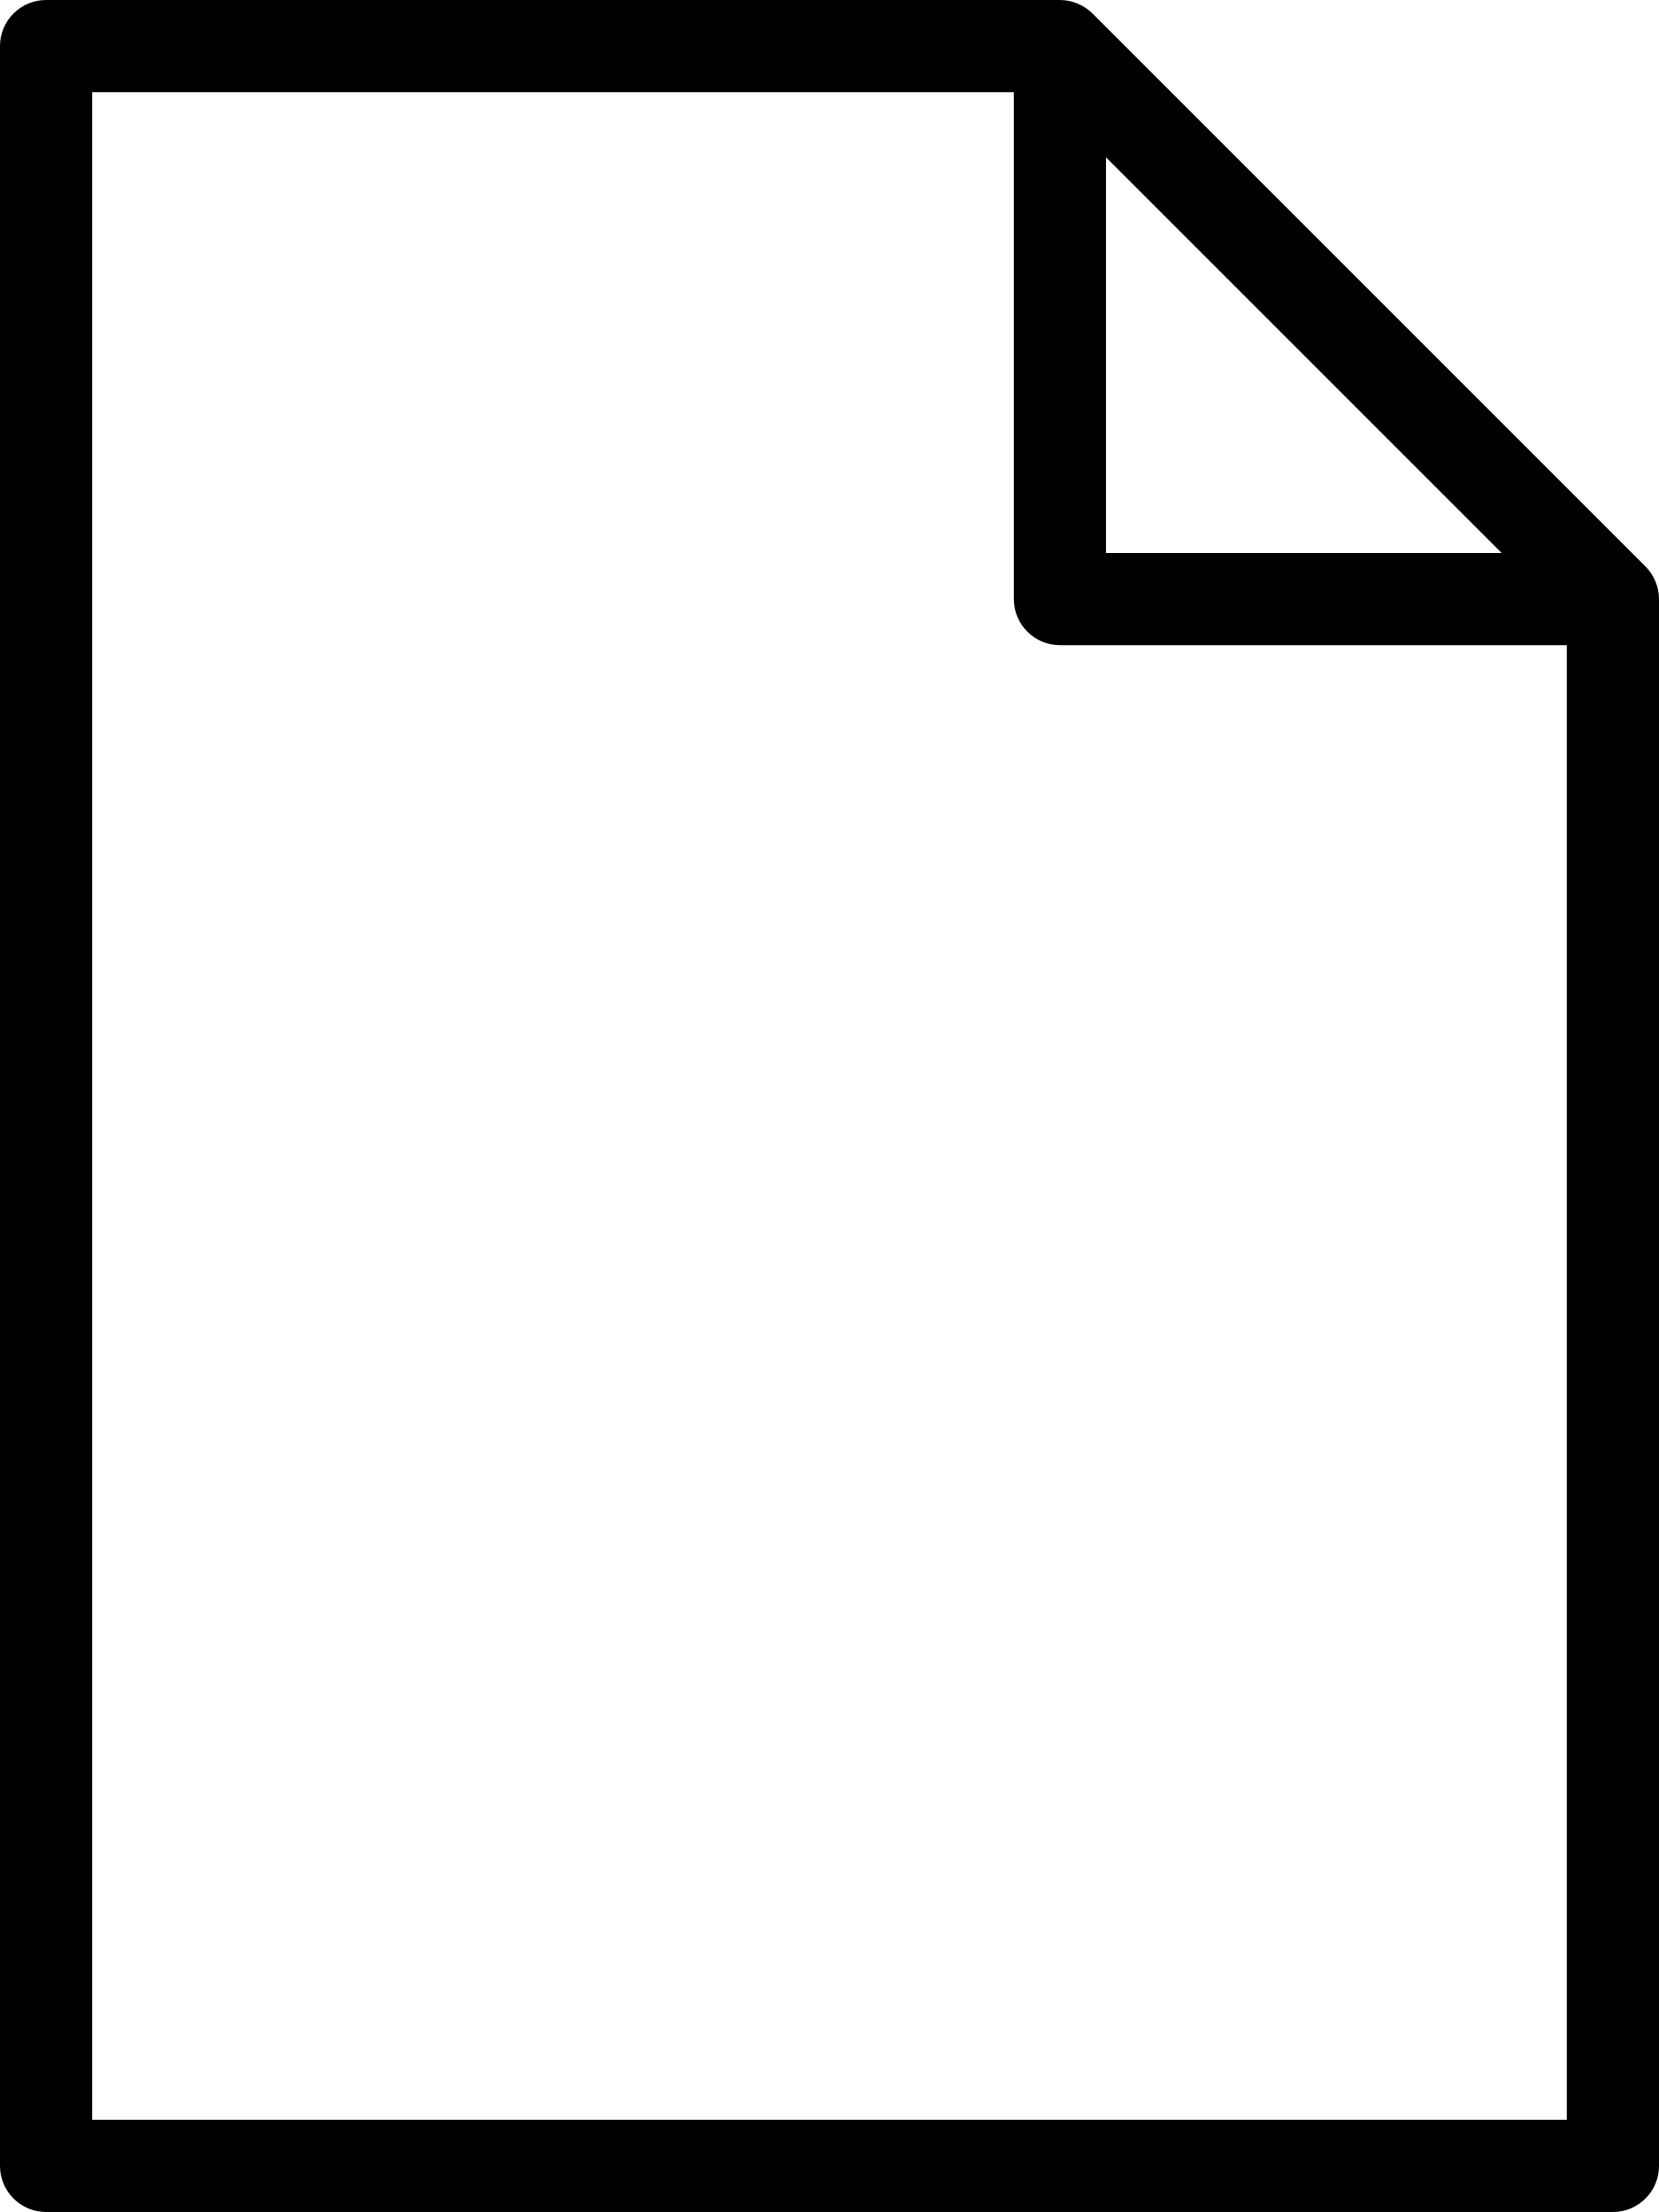
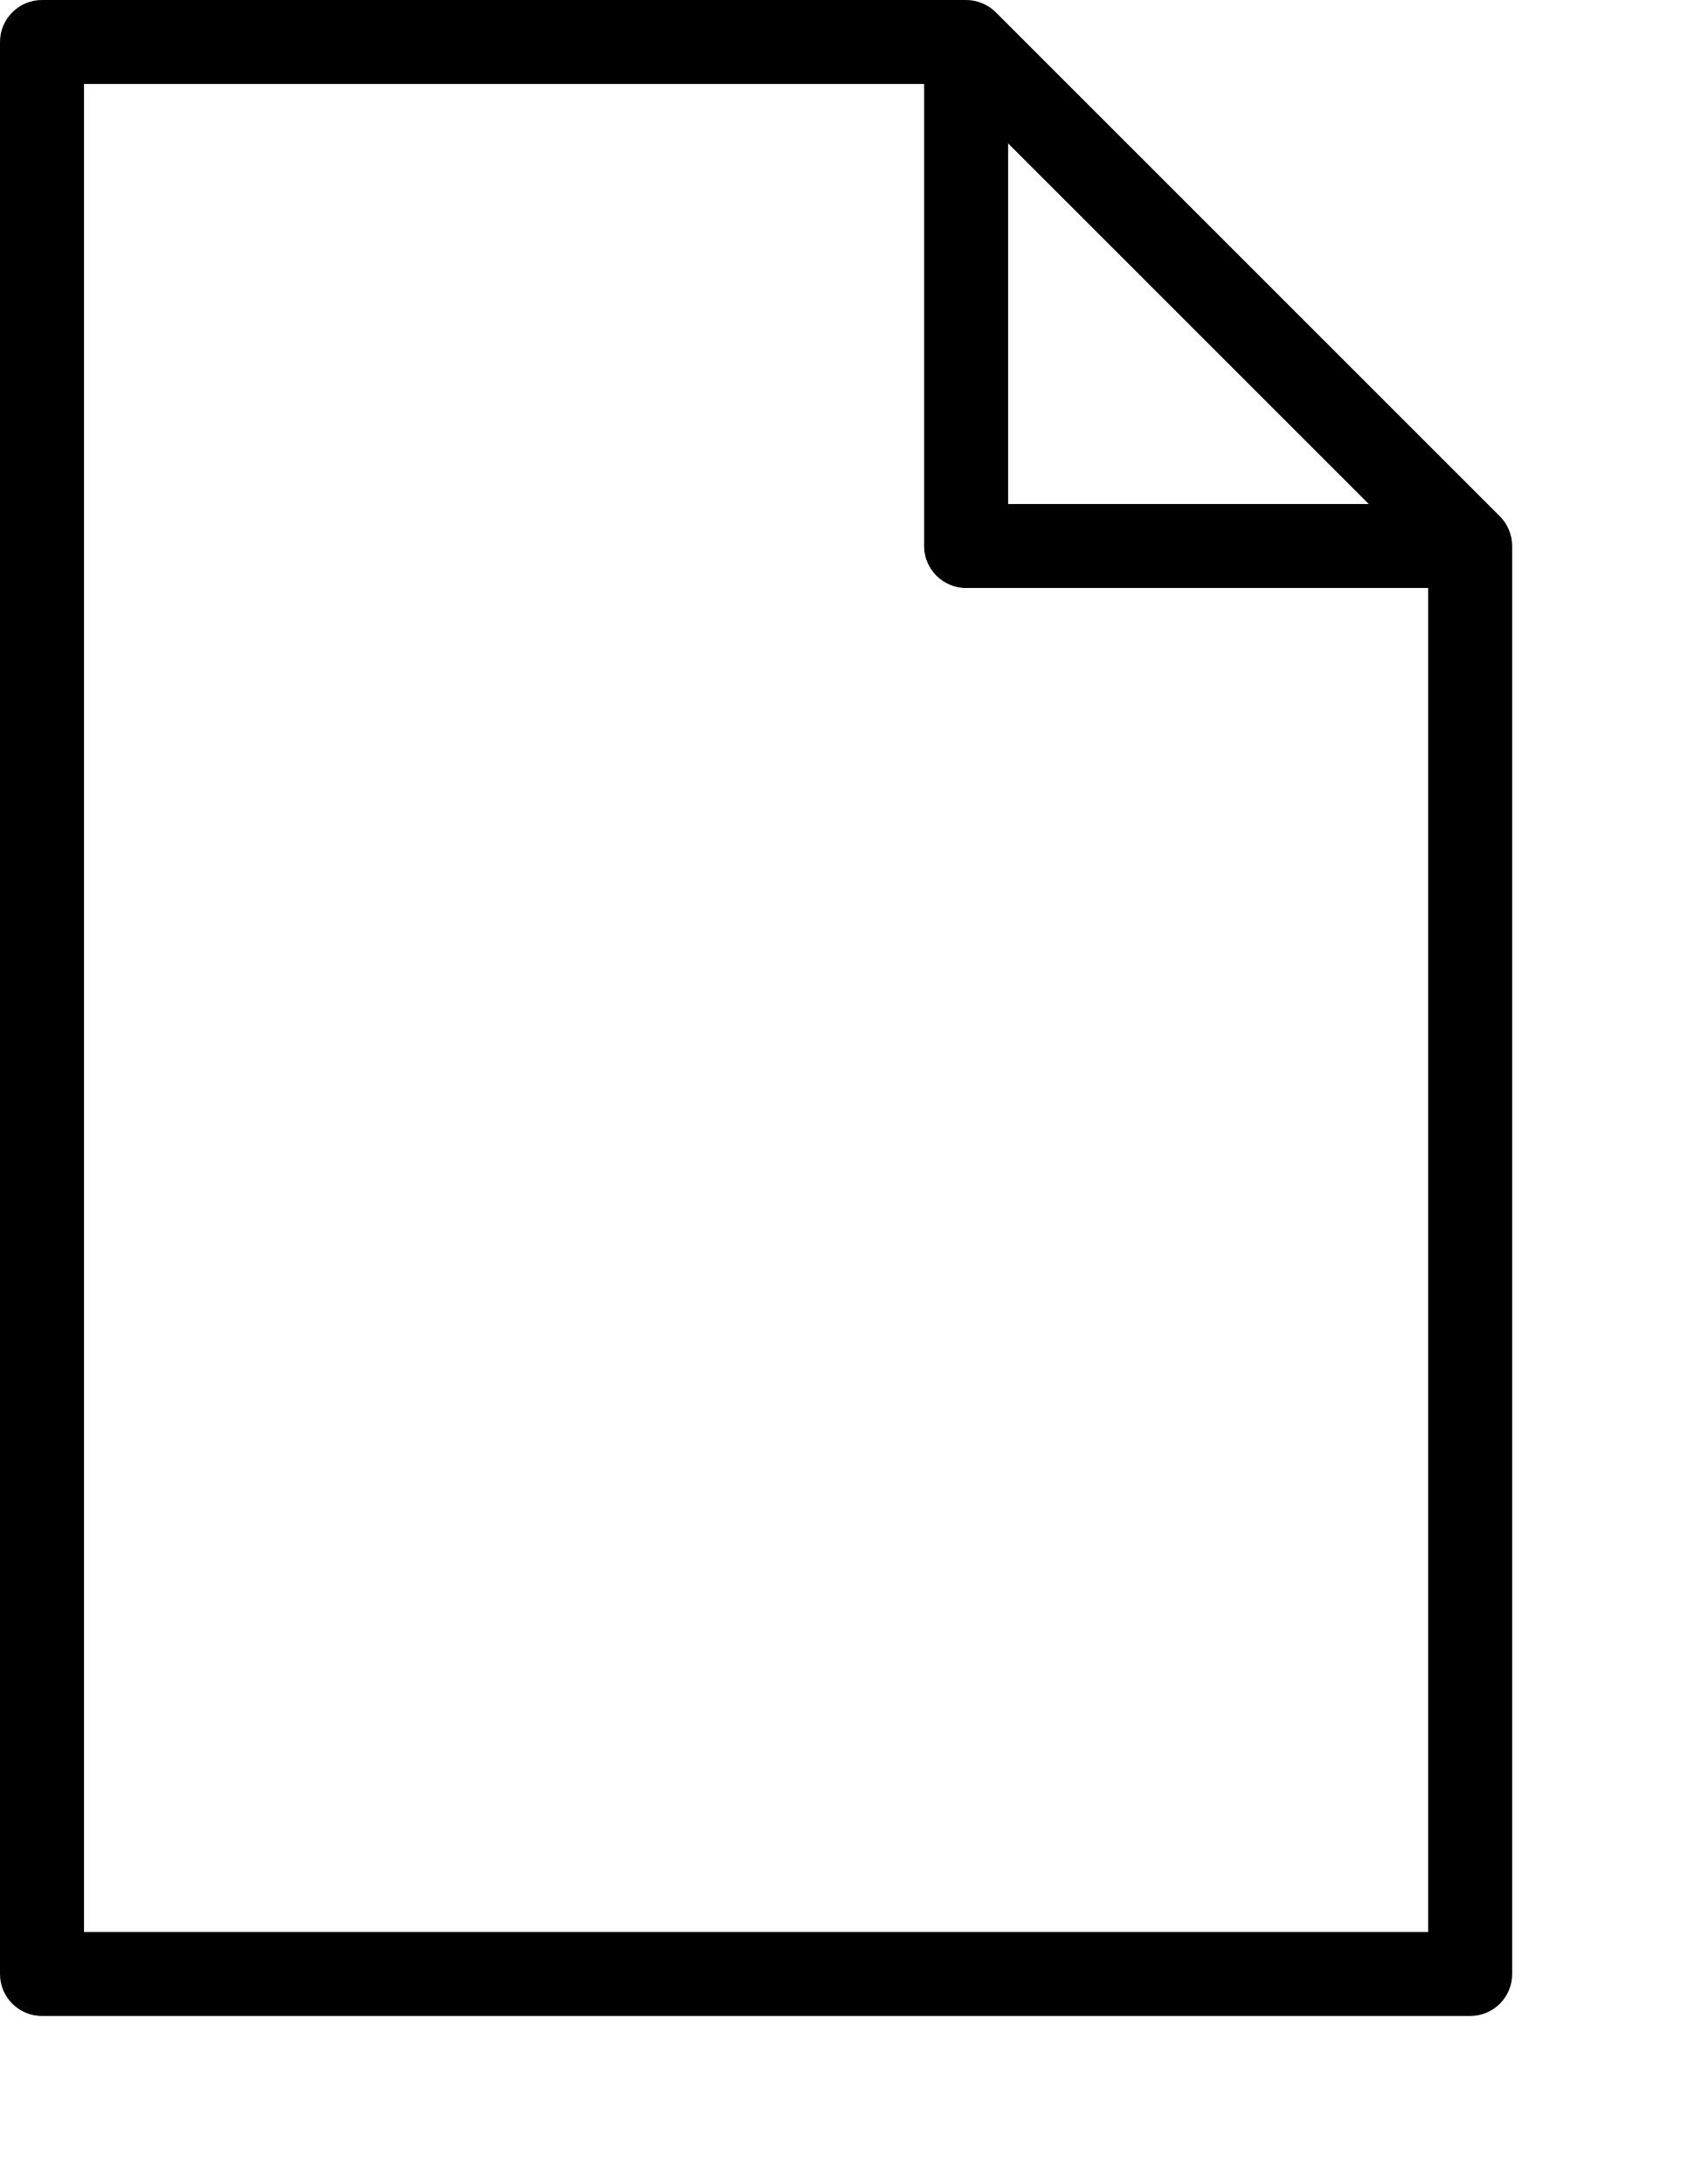
- <svg xmlns="http://www.w3.org/2000/svg" width="18px" height="24px" viewBox="0 0 18 24" version="1.1">
+ <svg xmlns="http://www.w3.org/2000/svg" width="20px" height="26px" viewBox="0 0 20 26" version="1.1">
  <defs />
  <g id="Page-1" stroke="none" stroke-width="1" fill="none" fill-rule="evenodd">
    <g id="ikoner" transform="translate(-230, -380)" fill="#000000">
      <g id="file-new-1" transform="translate(230, 380)">
        <g id="Outline_Version">
          <path d="M17.961,6.308 C17.936,6.247 17.899,6.192 17.853,6.146 L11.854,0.147 C11.808,0.101 11.753,0.064 11.692,0.039 C11.632,0.014 11.567,0 11.5,0 L0.5,0 C0.224,0 0,0.224 0,0.5 L0,23.5 C0,23.776 0.224,24 0.5,24 L17.5,24 C17.776,24 18,23.776 18,23.5 L18,6.5 C18,6.433 17.986,6.368 17.961,6.308 L17.961,6.308 Z M12,1.707 L16.293,6 L12,6 L12,1.707 L12,1.707 Z M1,23 L1,1 L11,1 L11,6.5 C11,6.776 11.224,7 11.5,7 L17,7 L17,23 L1,23 L1,23 Z" id="Shape" />
        </g>
      </g>
    </g>
  </g>
</svg>
